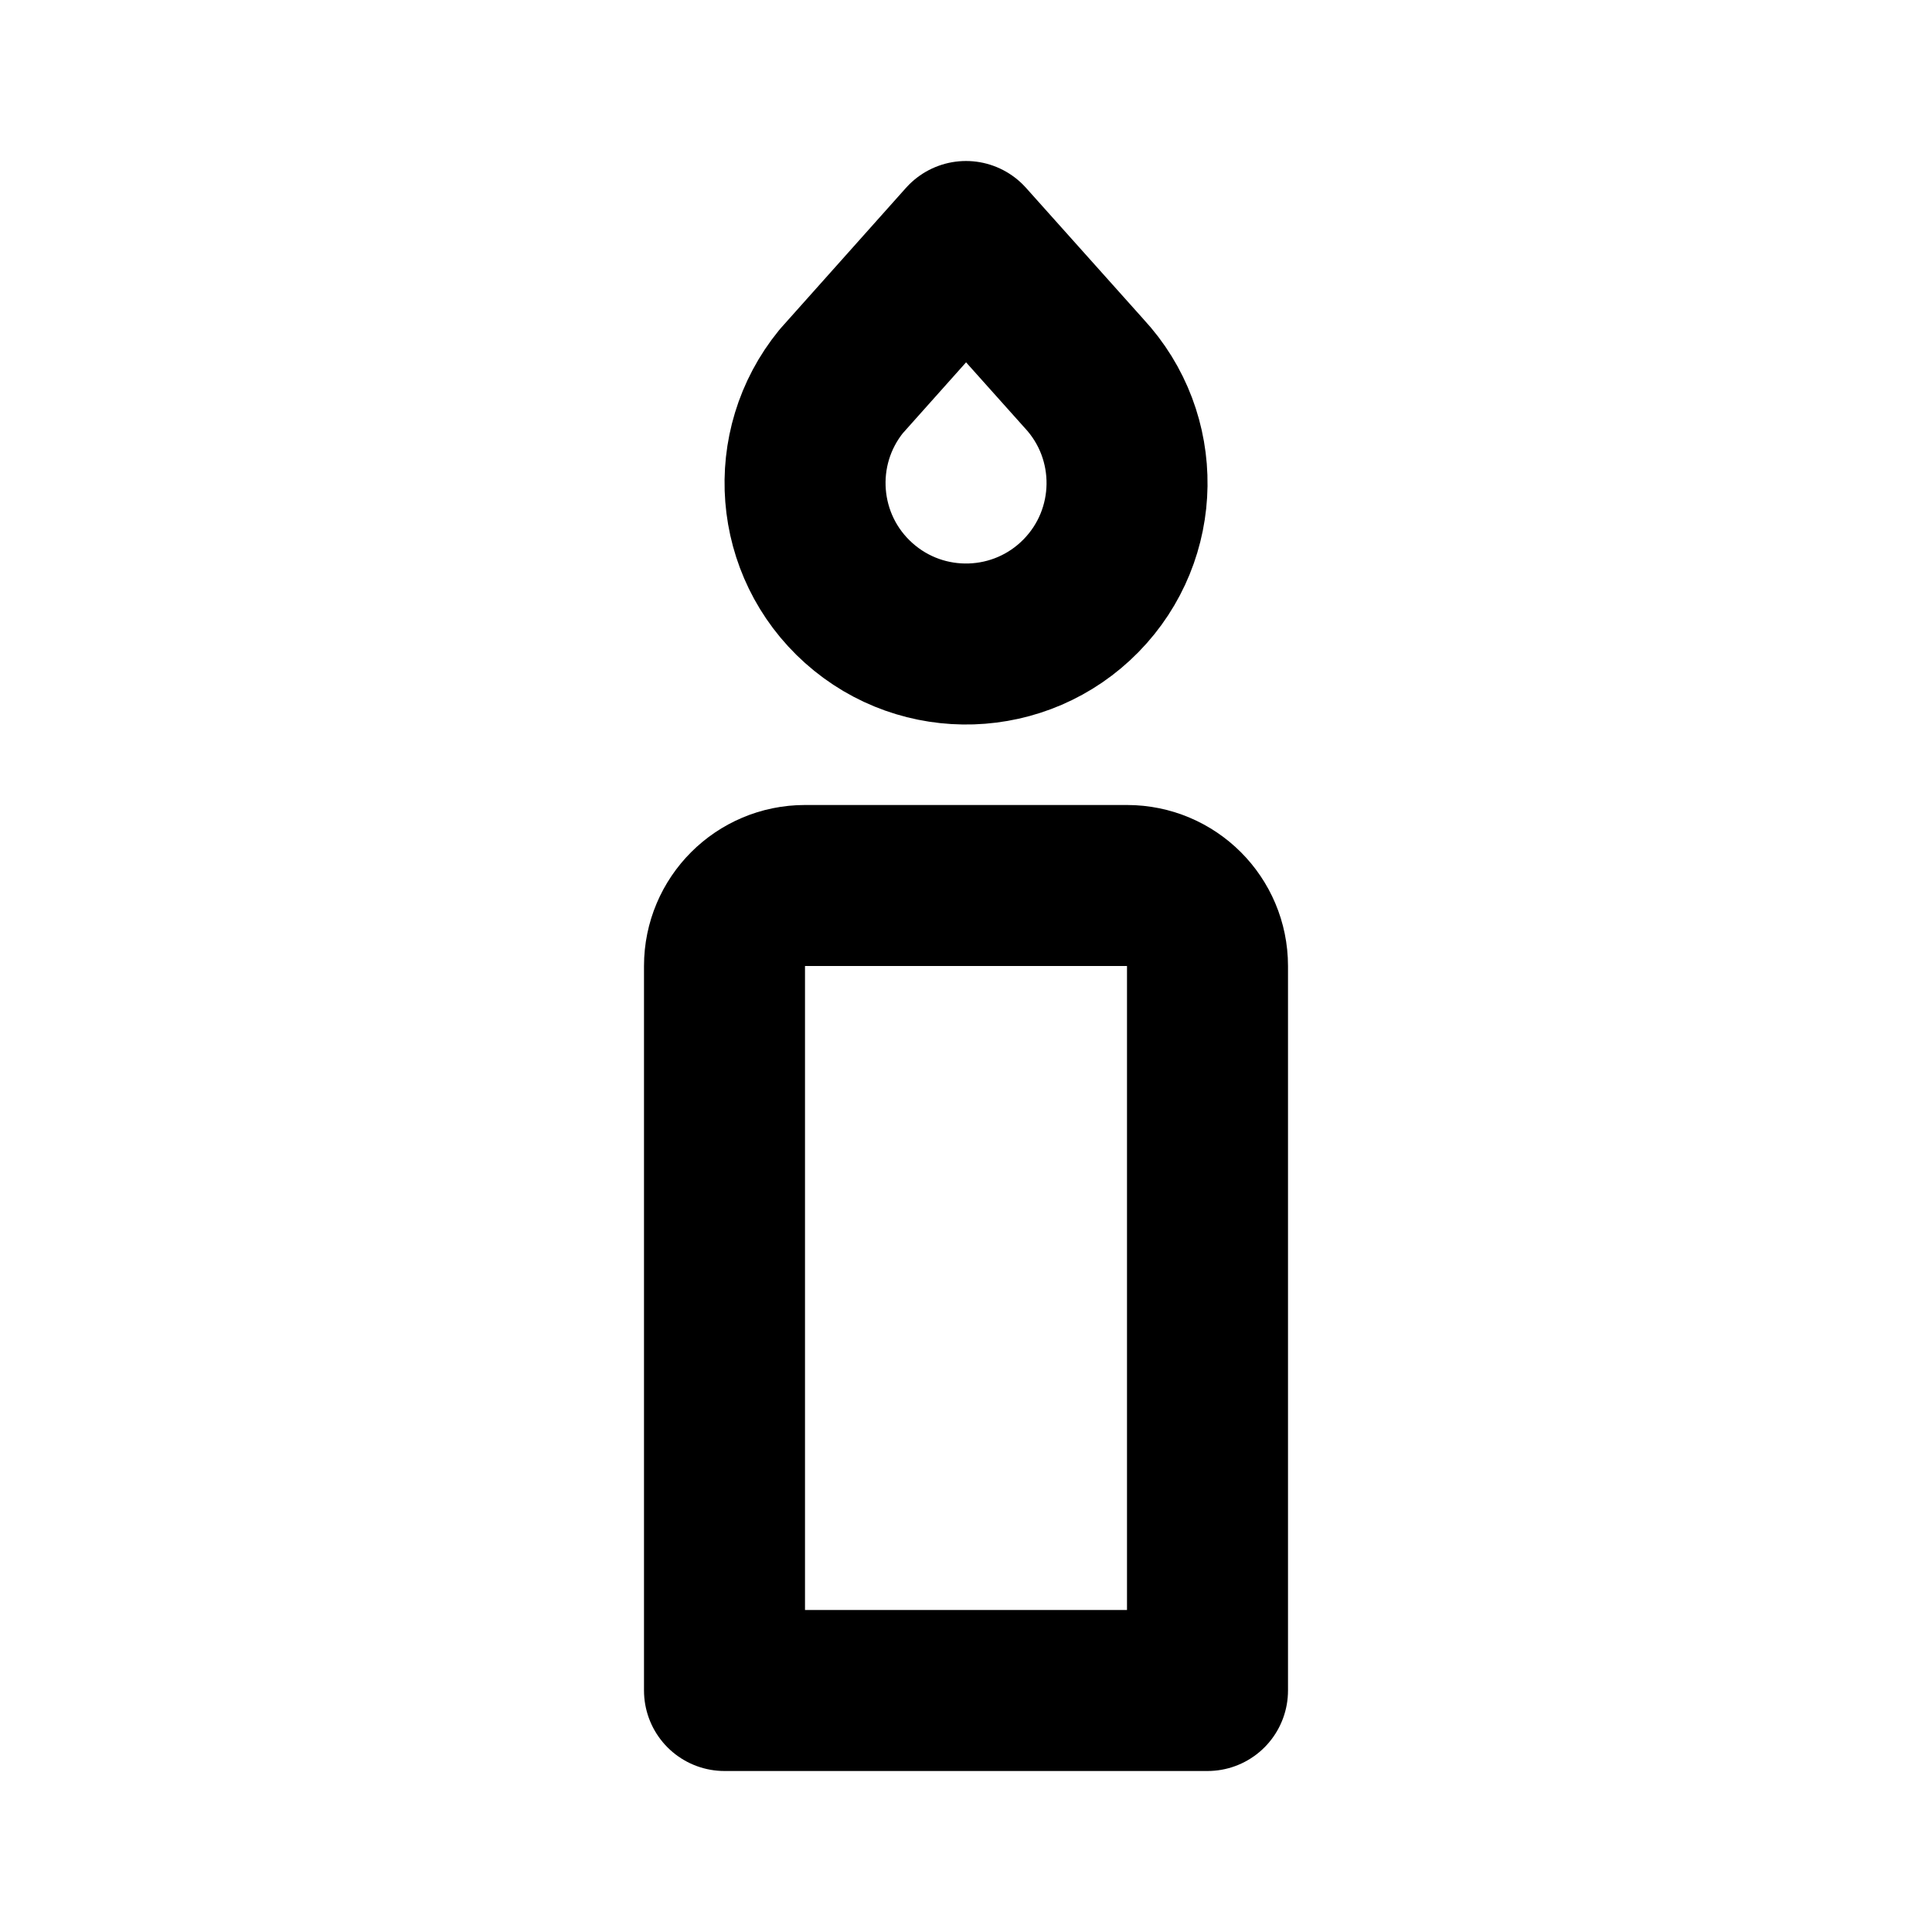
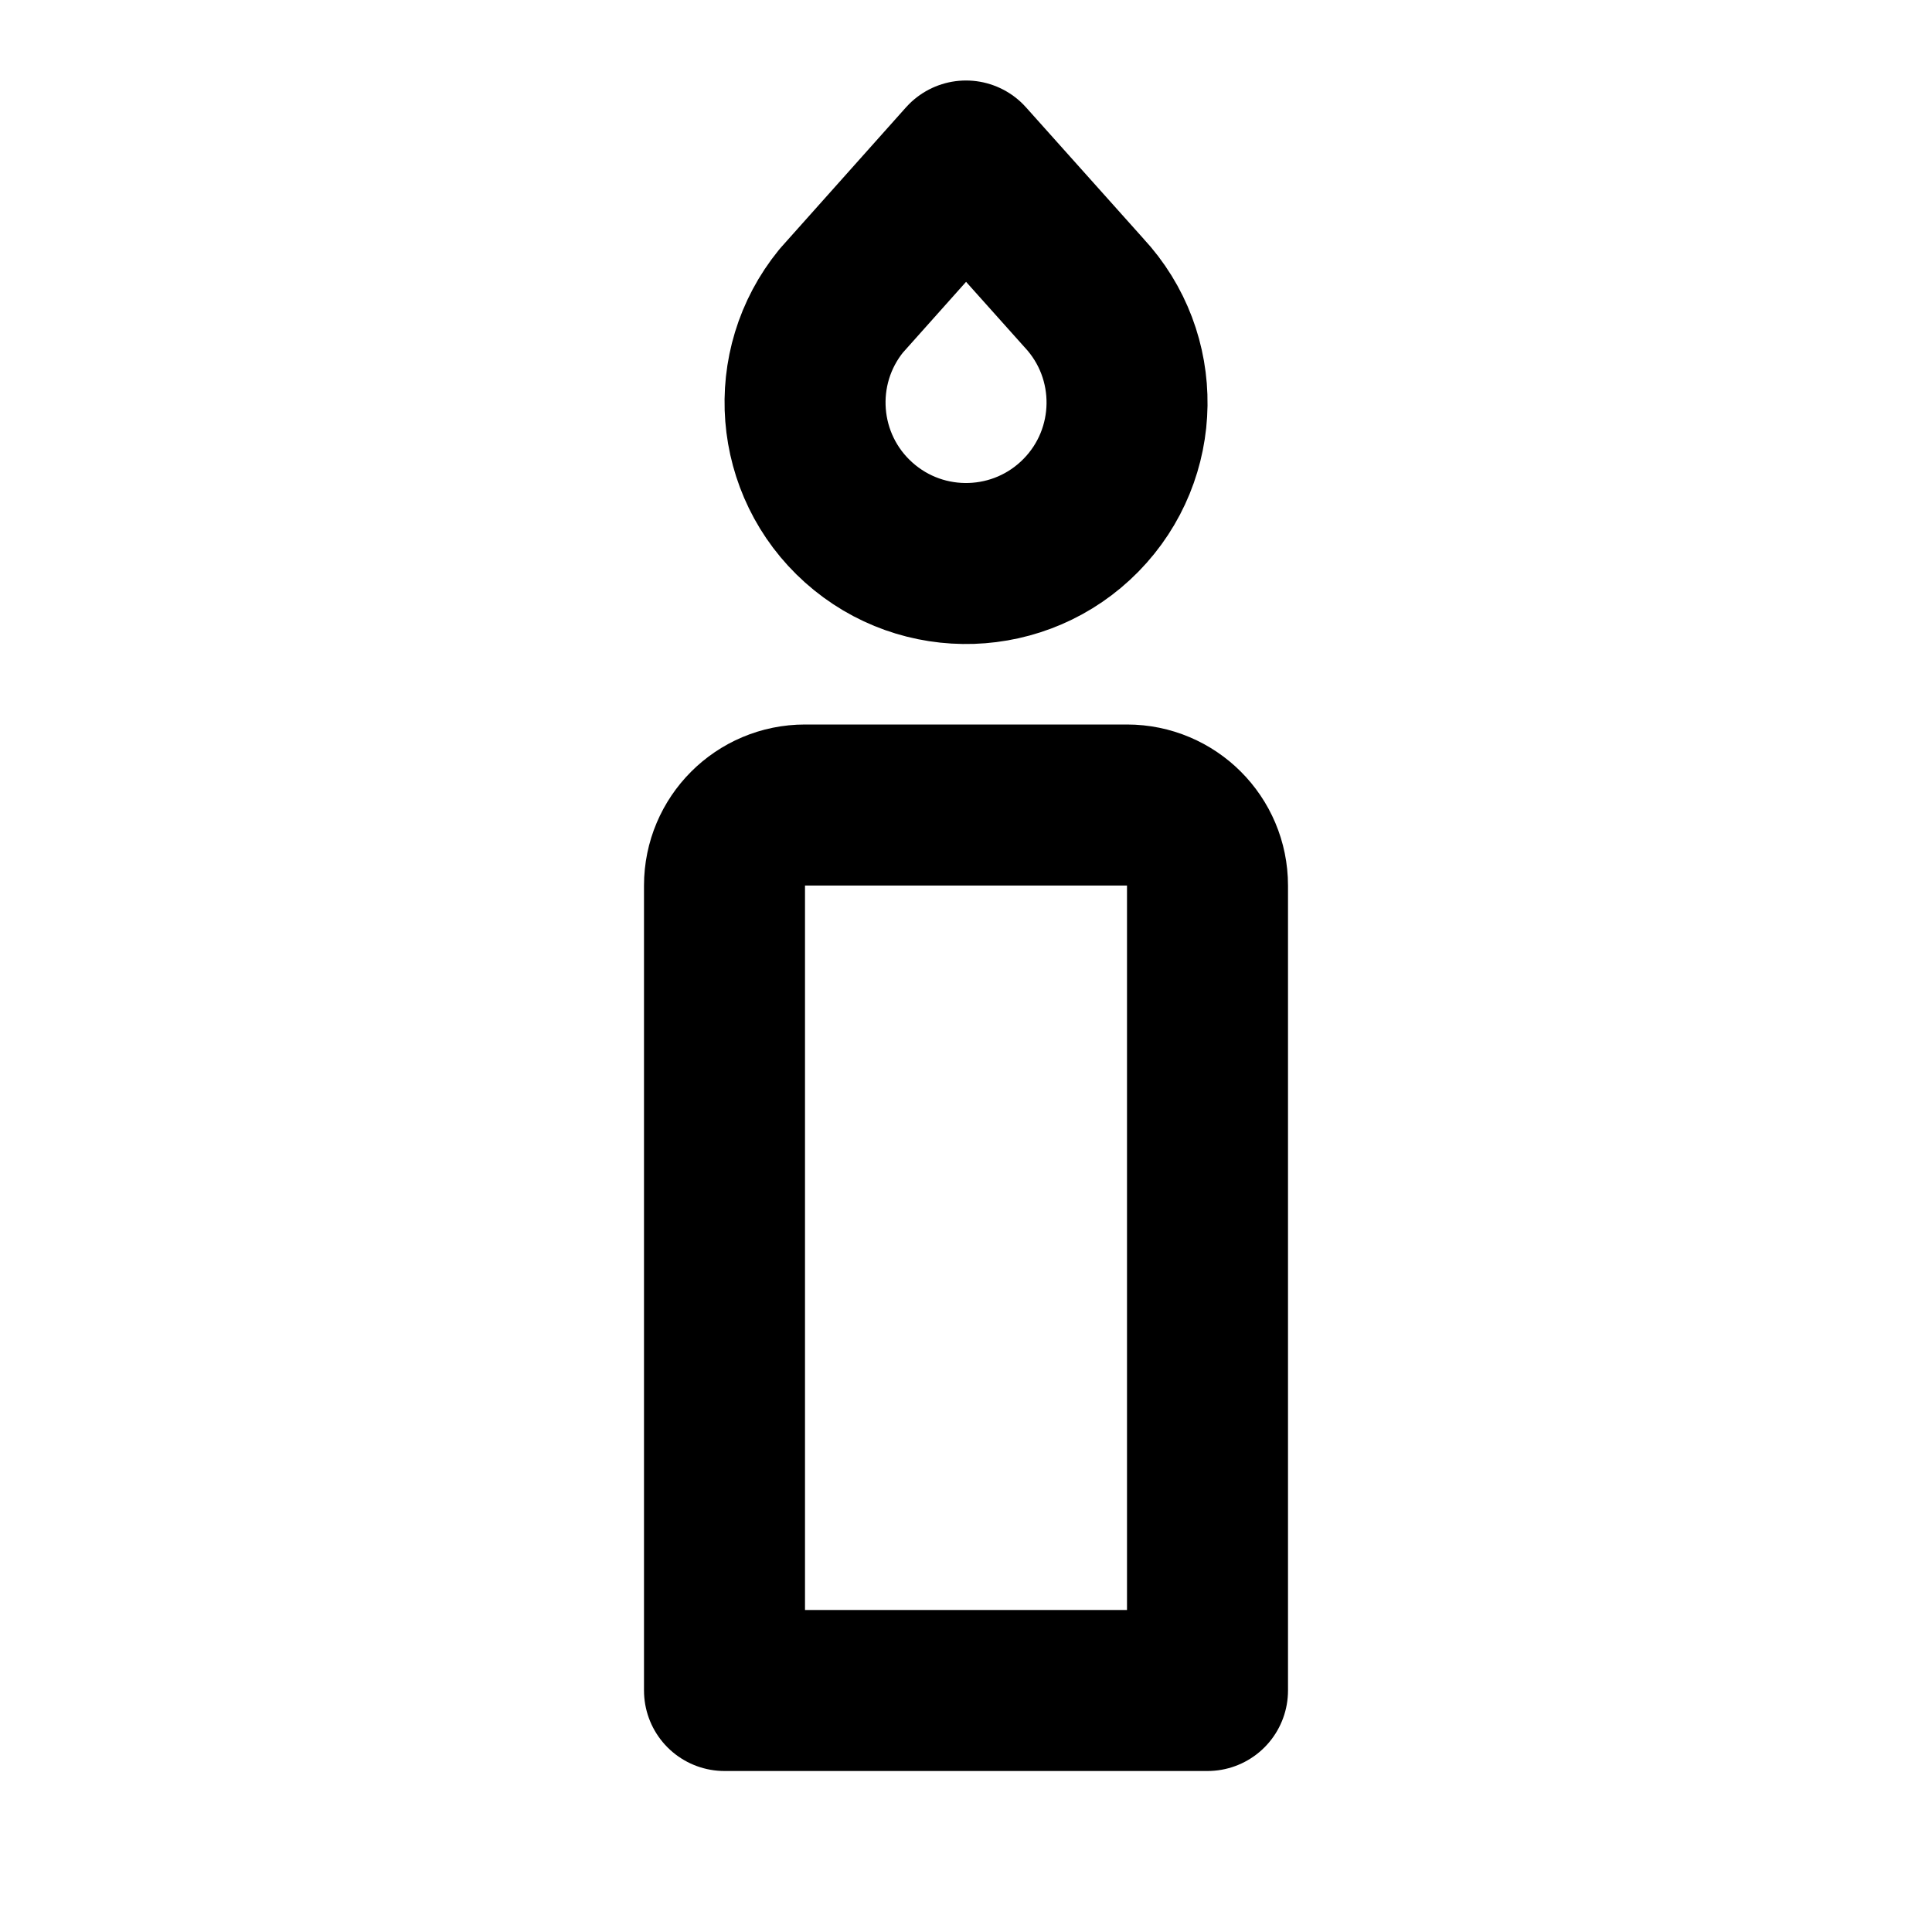
<svg xmlns="http://www.w3.org/2000/svg" width="24" height="24" viewBox="0 0 24 24" fill="none" stroke="currentColor" stroke-width="2" stroke-linecap="round" stroke-linejoin="round">
  <path stroke="none" d="M0 0h24v24H0z" fill="none" />
-   <path d="M9 21h6v-9a1 1 0 0 0 -1 -1h-4a1 1 0 0 0 -1 1v9z" />
-   <path d="M12 3l1.465 1.638a2 2 0 1 1 -3.015 .099l1.55 -1.737z" />
+   <path d="M9 21h6v-10a1 1 0 0 0 -1 -1h-4a1 1 0 0 0 -1 1z" />
+   <path d="M12 2l1.465 1.638a2 2 0 1 1 -3.015 .099z" />
</svg>
